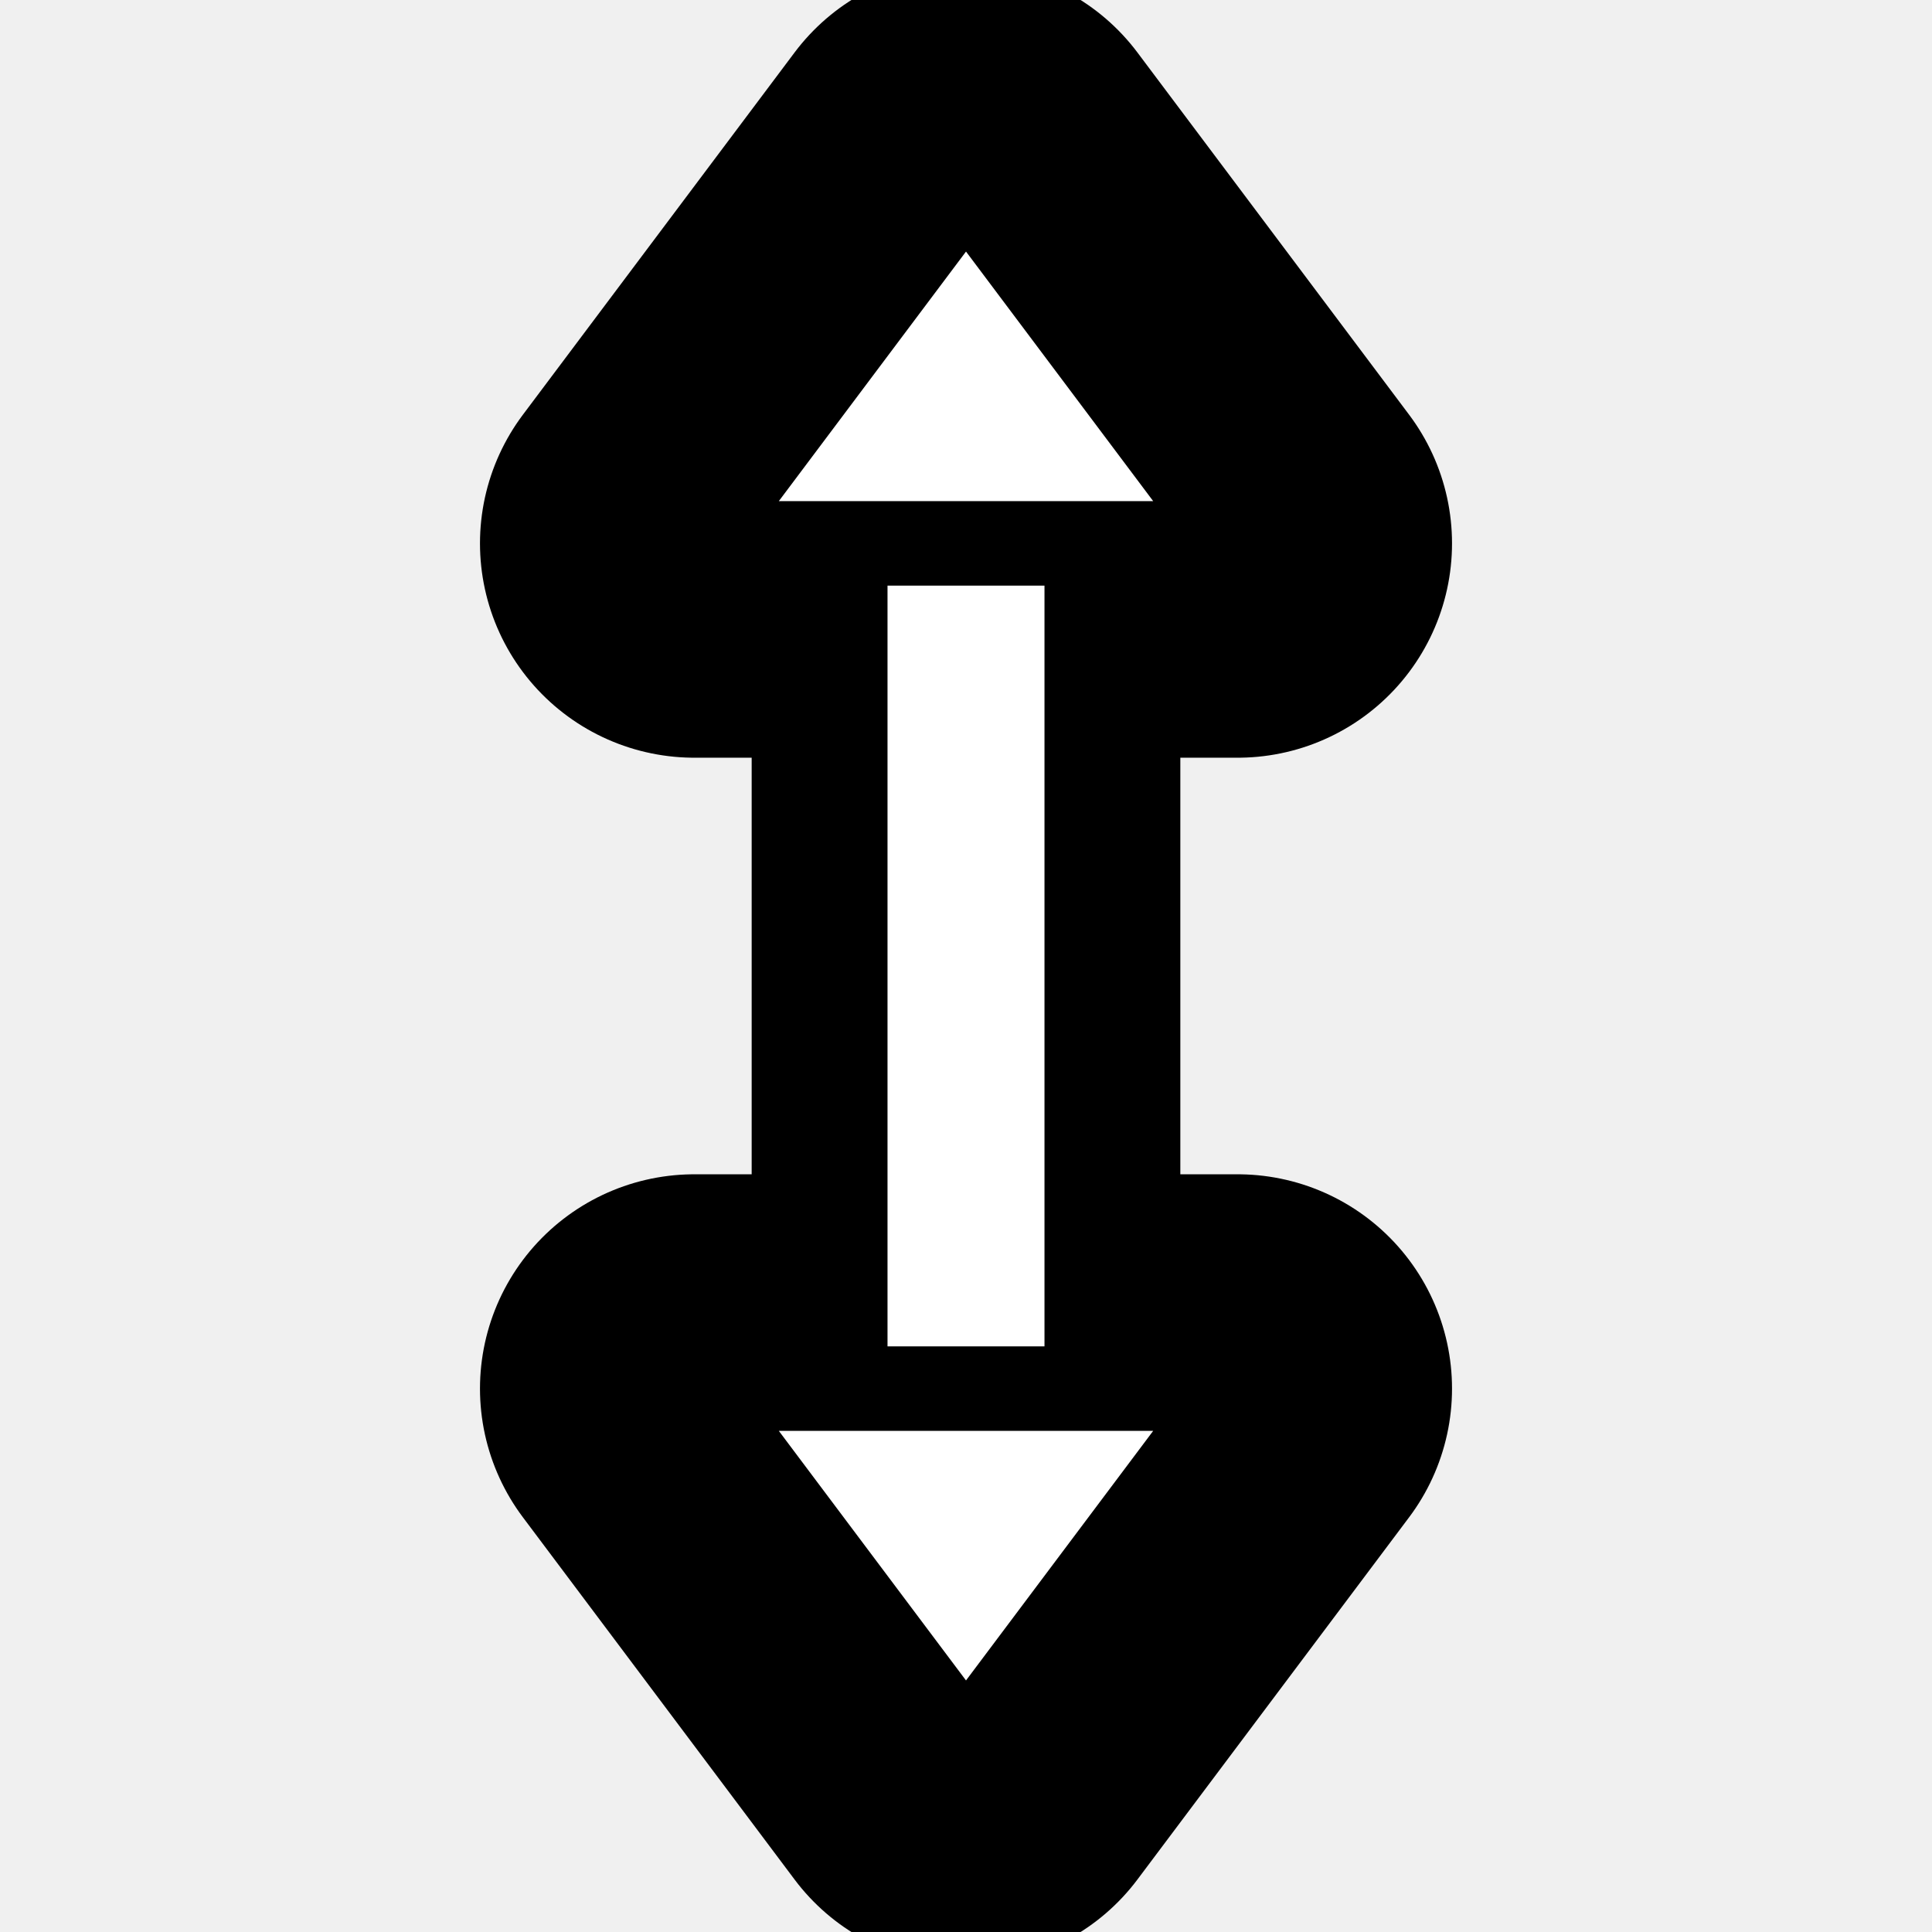
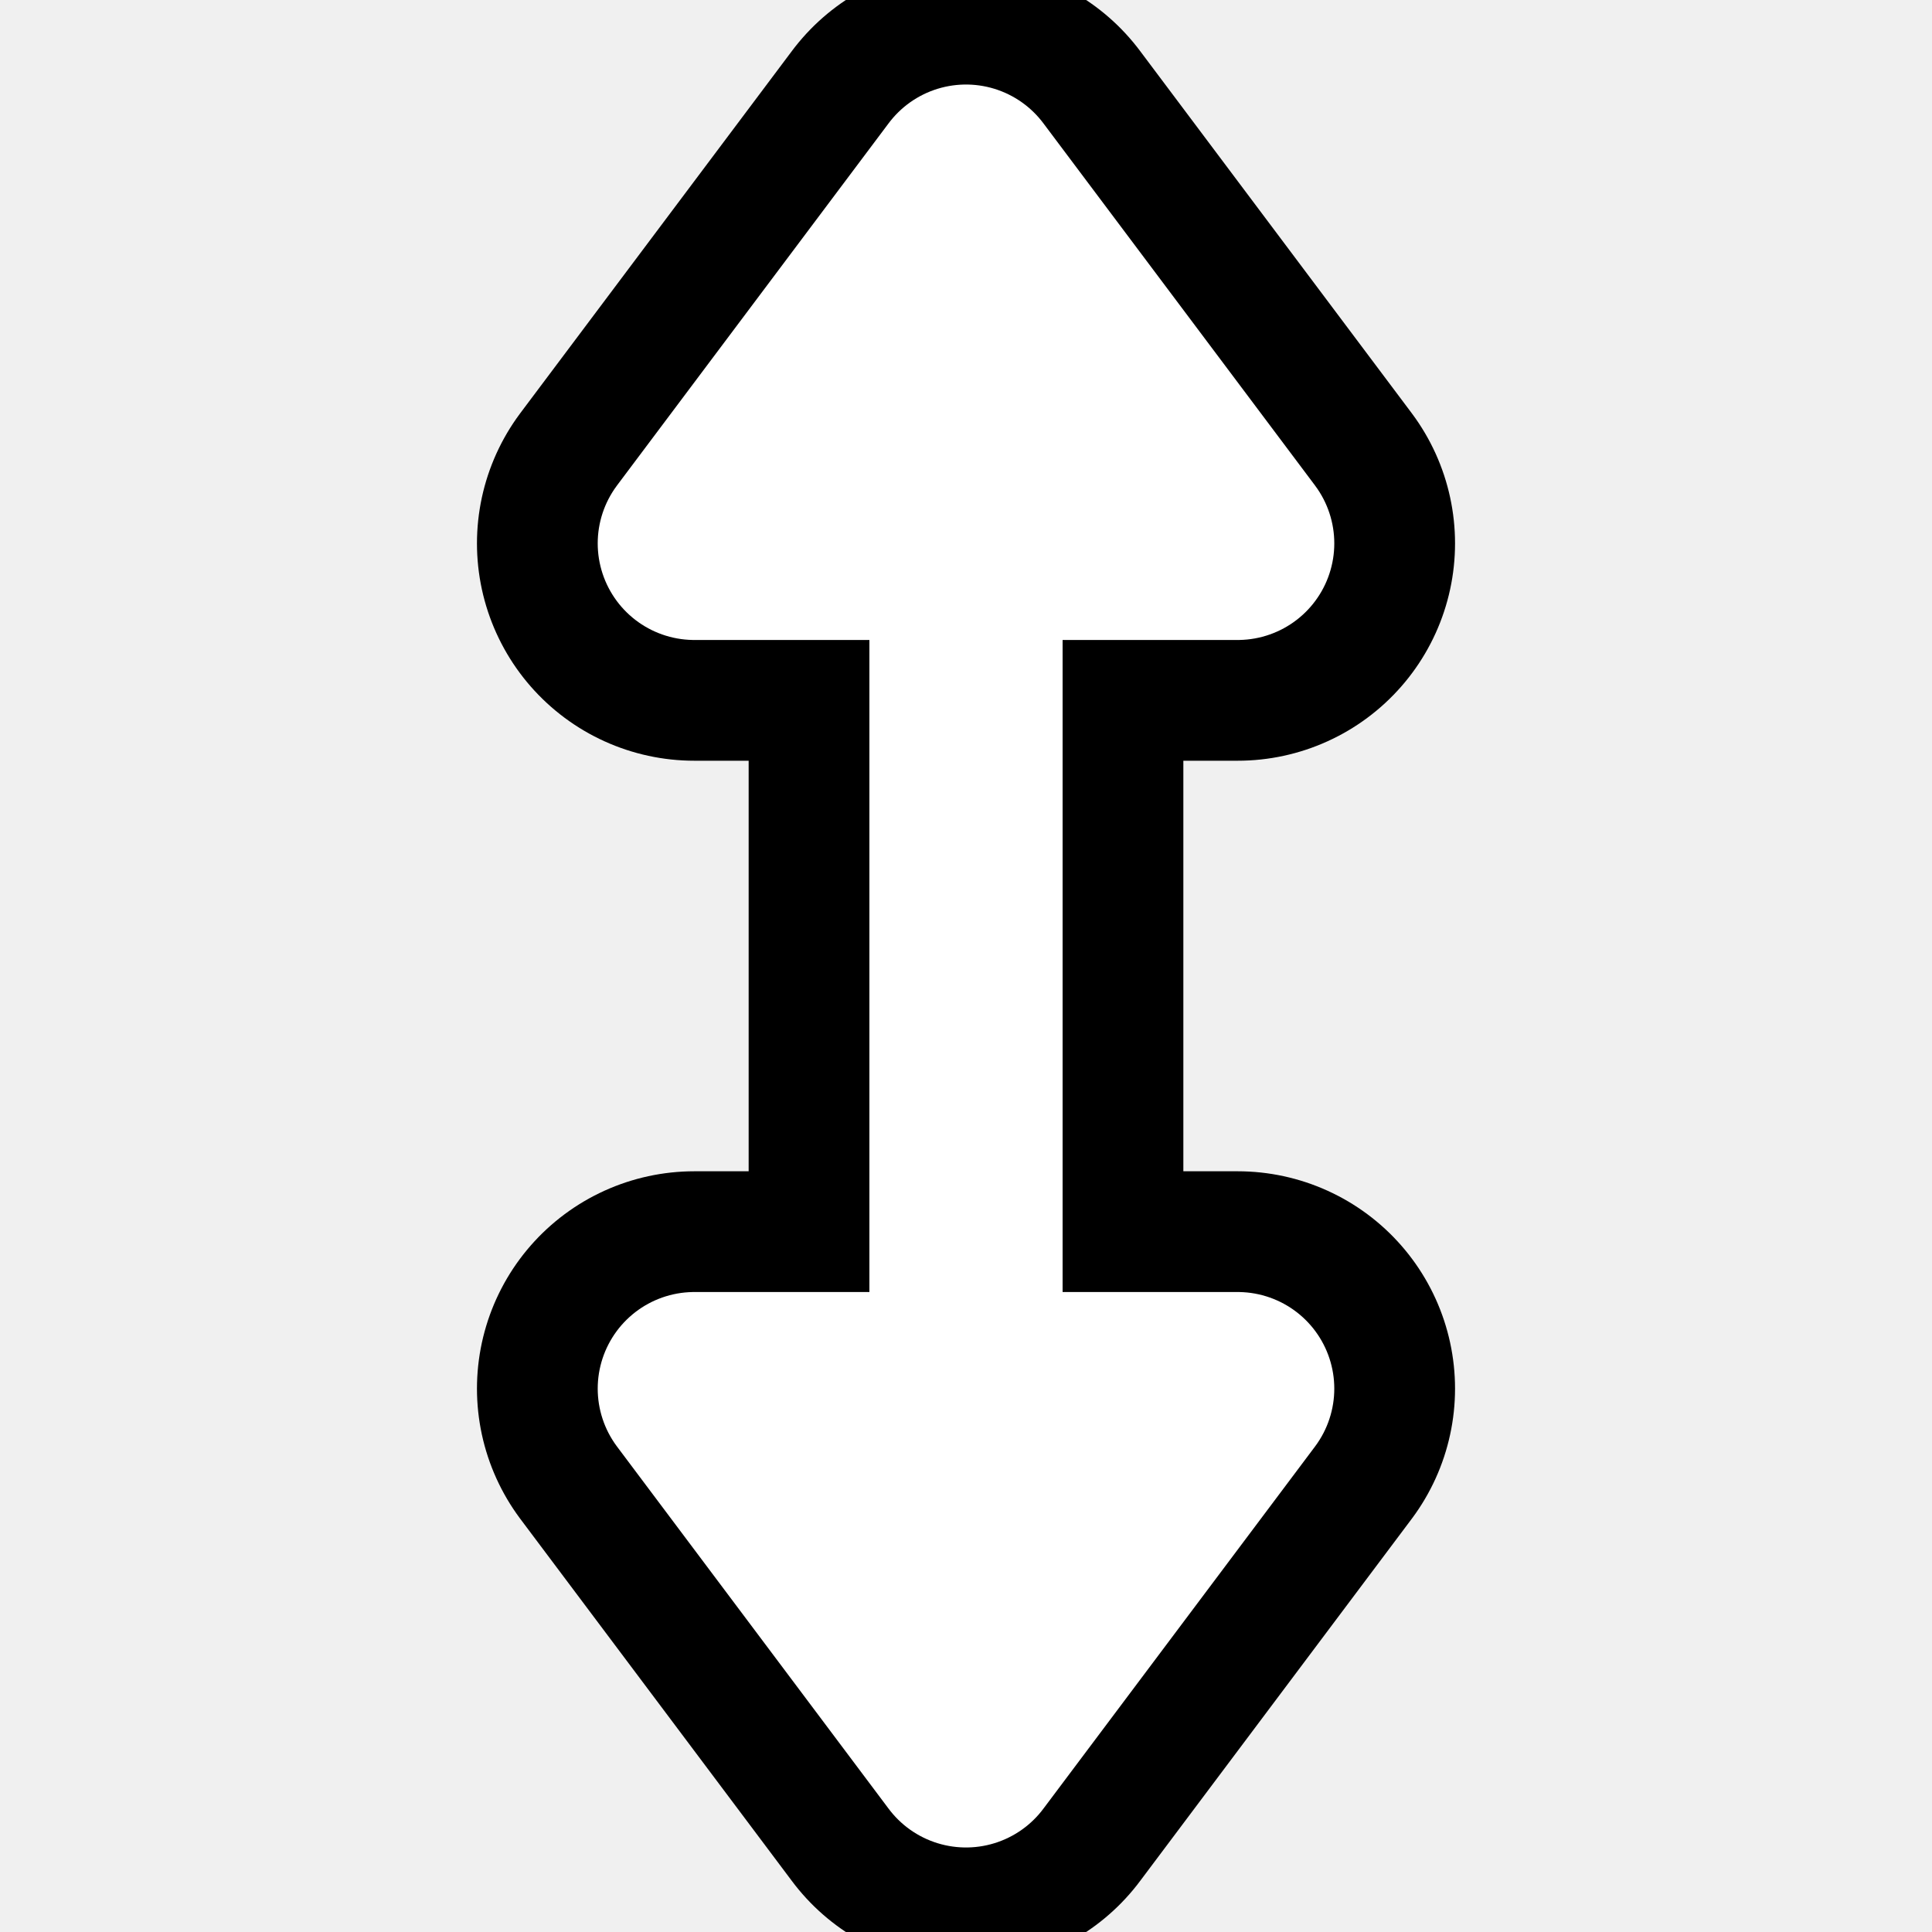
<svg xmlns="http://www.w3.org/2000/svg" viewBox="0 0 32 32" width="32" height="32">
  <g>
-     <path d="M16.00 7.00 L16.00 25.00" fill="none" stroke="#000000" stroke-width="7.1" stroke-linejoin="round" stroke-linecap="round" />
-     <path d="M16.00 3.00 L20.50 9.00 L11.50 9.00 Z" fill="#000000" stroke="#000000" stroke-width="7.1" stroke-linejoin="round" stroke-linecap="round" />
-     <path d="M16.00 29.00 L20.50 23.00 L11.50 23.00 Z" fill="#000000" stroke="#000000" stroke-width="7.1" stroke-linejoin="round" stroke-linecap="round" />
-     <path d="M16.00 7.00 L16.00 25.00" fill="none" stroke="#ffffff" stroke-width="2.6" stroke-linejoin="round" stroke-linecap="round" />
-     <path d="M16.00 3.00 L20.50 9.00 L11.50 9.00 Z" fill="#ffffff" stroke="#000000" stroke-width="1.4" stroke-linejoin="round" stroke-linecap="round" />
-     <path d="M16.00 29.00 L20.50 23.00 L11.50 23.00 Z" fill="#ffffff" stroke="#000000" stroke-width="1.4" stroke-linejoin="round" stroke-linecap="round" />
+     <path d="M16.00 7.00 L16.00 25.00" fill="none" stroke="#000000" stroke-width="7.2" stroke-linejoin="round" stroke-linecap="round" />
+     <path d="M16.00 3.00 L20.50 9.00 L11.50 9.00 Z" fill="none" stroke="#000000" stroke-width="7.2" stroke-linejoin="round" stroke-linecap="round" />
+     <path d="M16.00 29.00 L20.50 23.00 L11.50 23.00 Z" fill="none" stroke="#000000" stroke-width="7.2" stroke-linejoin="round" stroke-linecap="round" />
+     <path d="M16.00 7.00 L16.00 25.00" fill="none" stroke="#ffffff" stroke-width="3.2" stroke-linejoin="round" stroke-linecap="round" />
+     <path d="M16.00 3.00 L20.50 9.00 L11.50 9.00 Z" fill="none" stroke="#ffffff" stroke-width="3.2" stroke-linejoin="round" stroke-linecap="round" />
+     <path d="M16.00 29.00 L20.50 23.00 L11.50 23.00 Z" fill="none" stroke="#ffffff" stroke-width="3.2" stroke-linejoin="round" stroke-linecap="round" />
  </g>
</svg>
